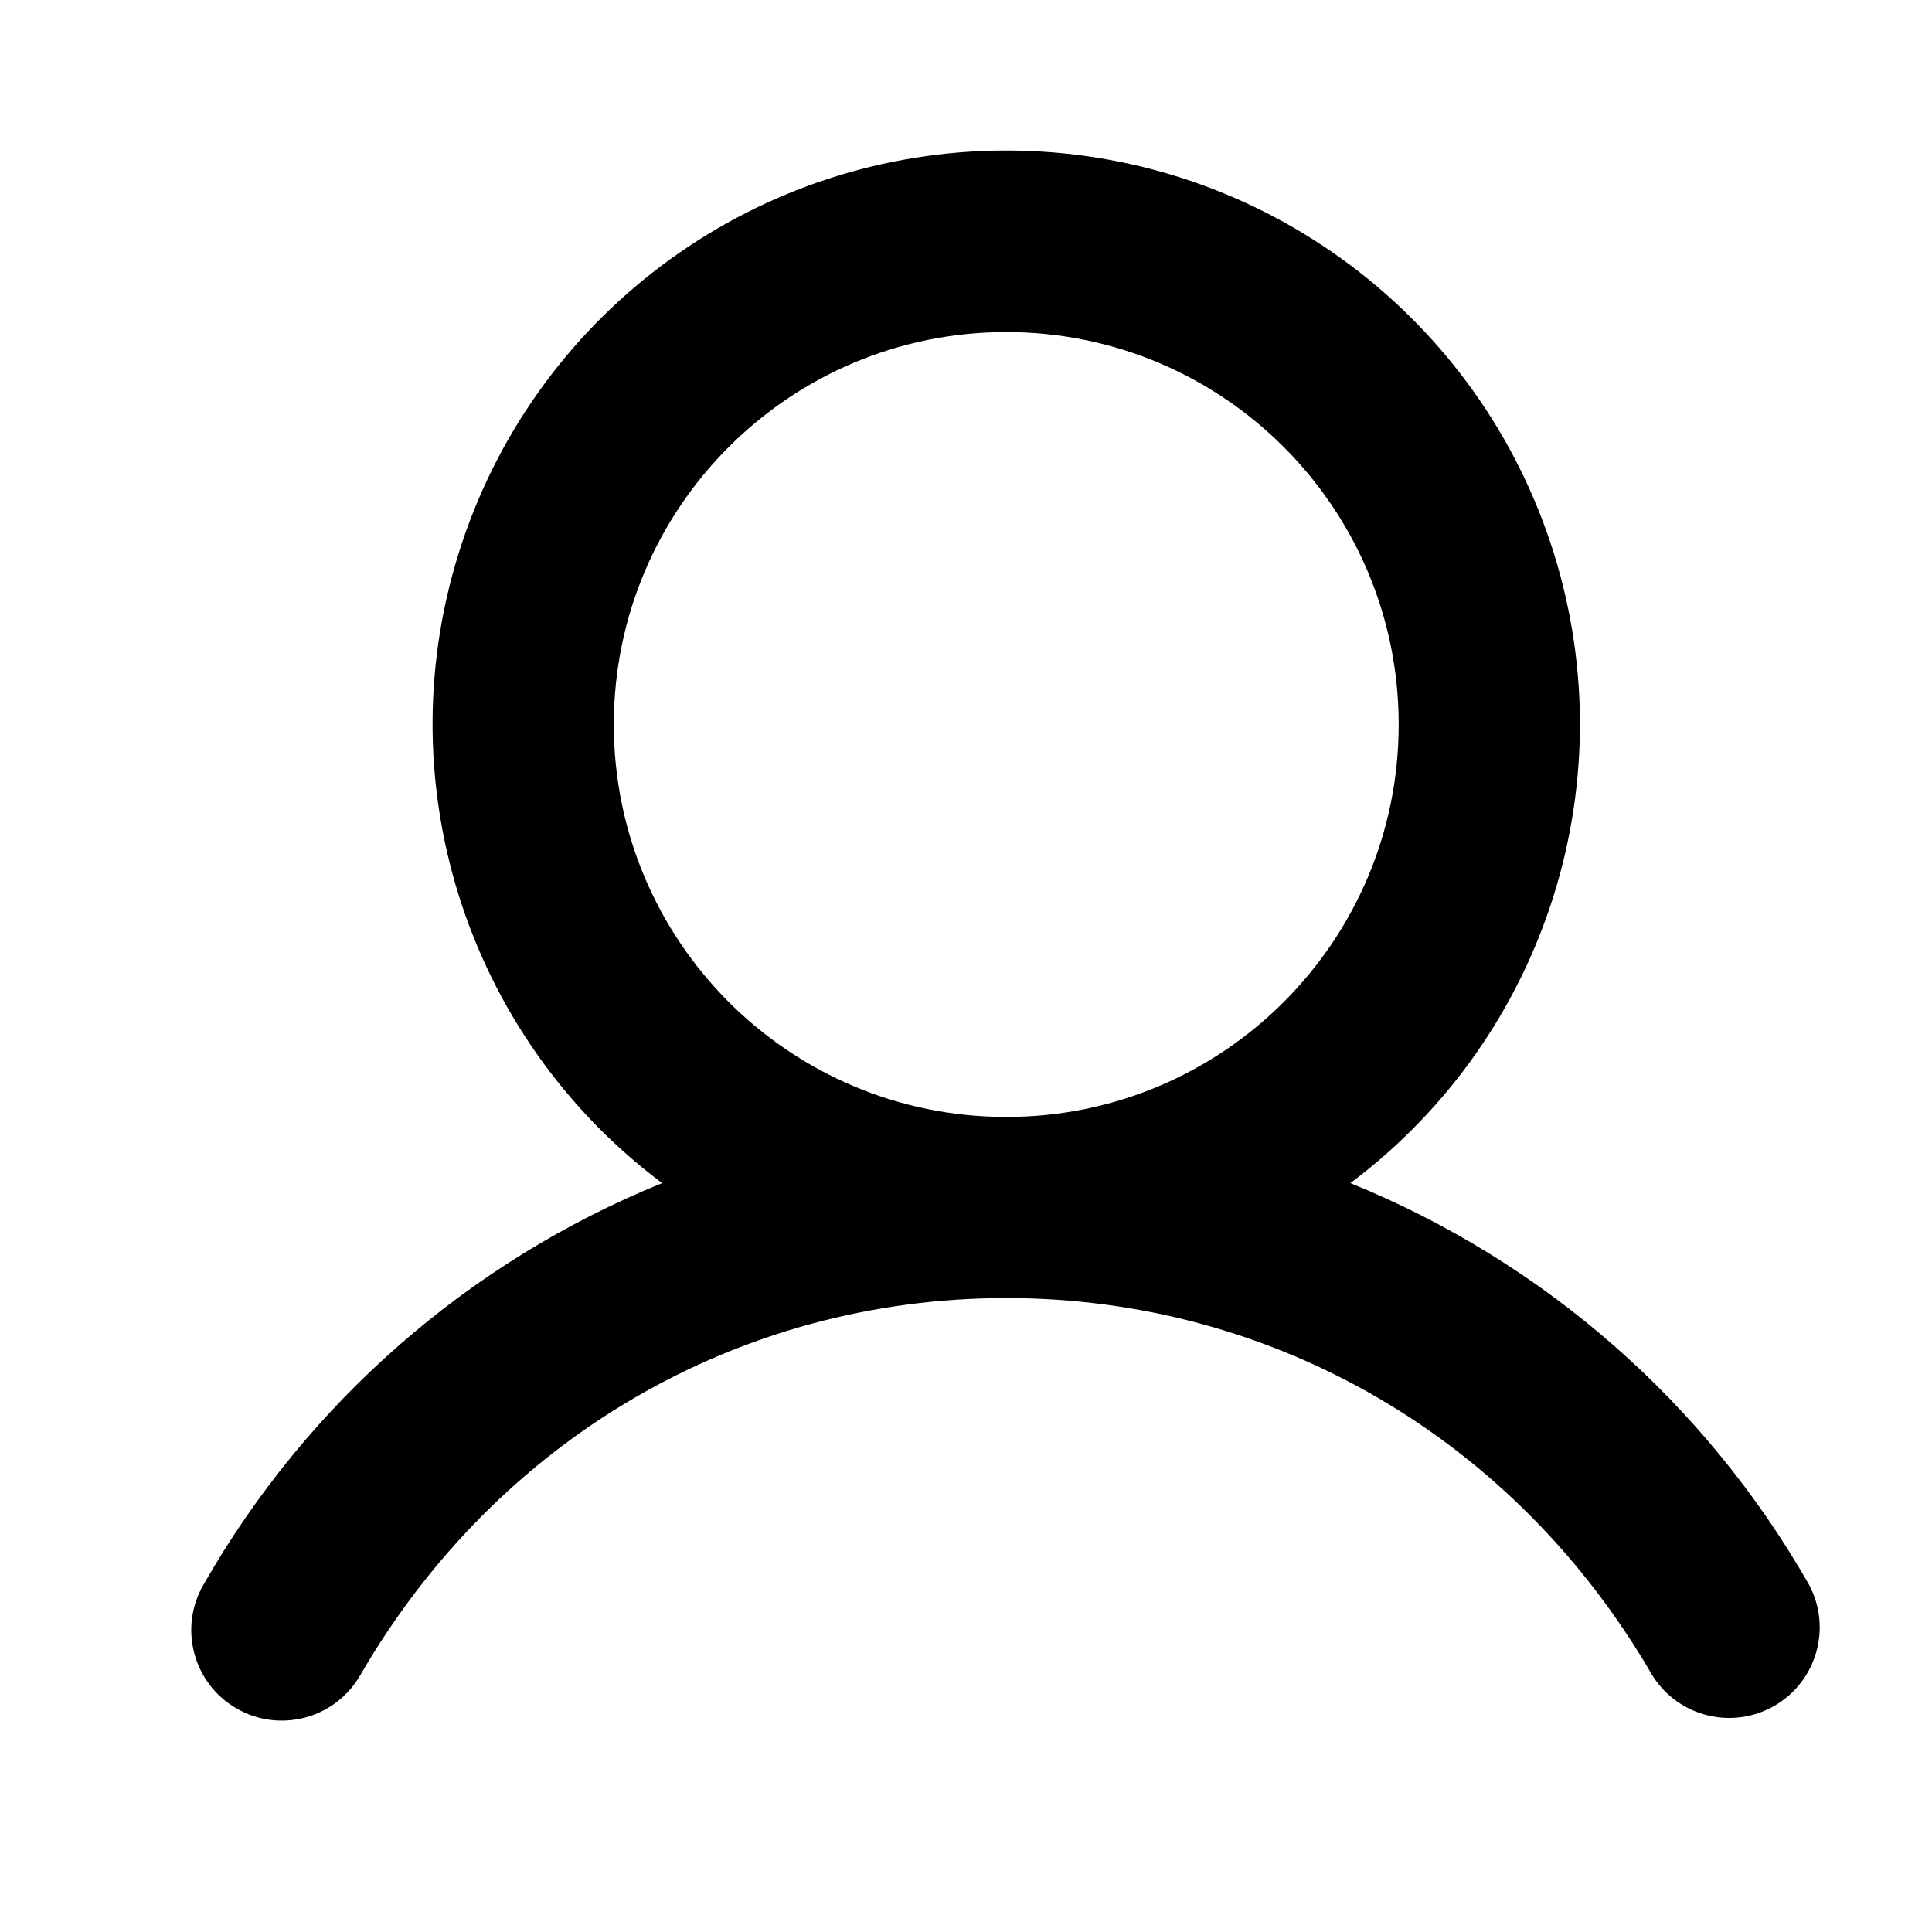
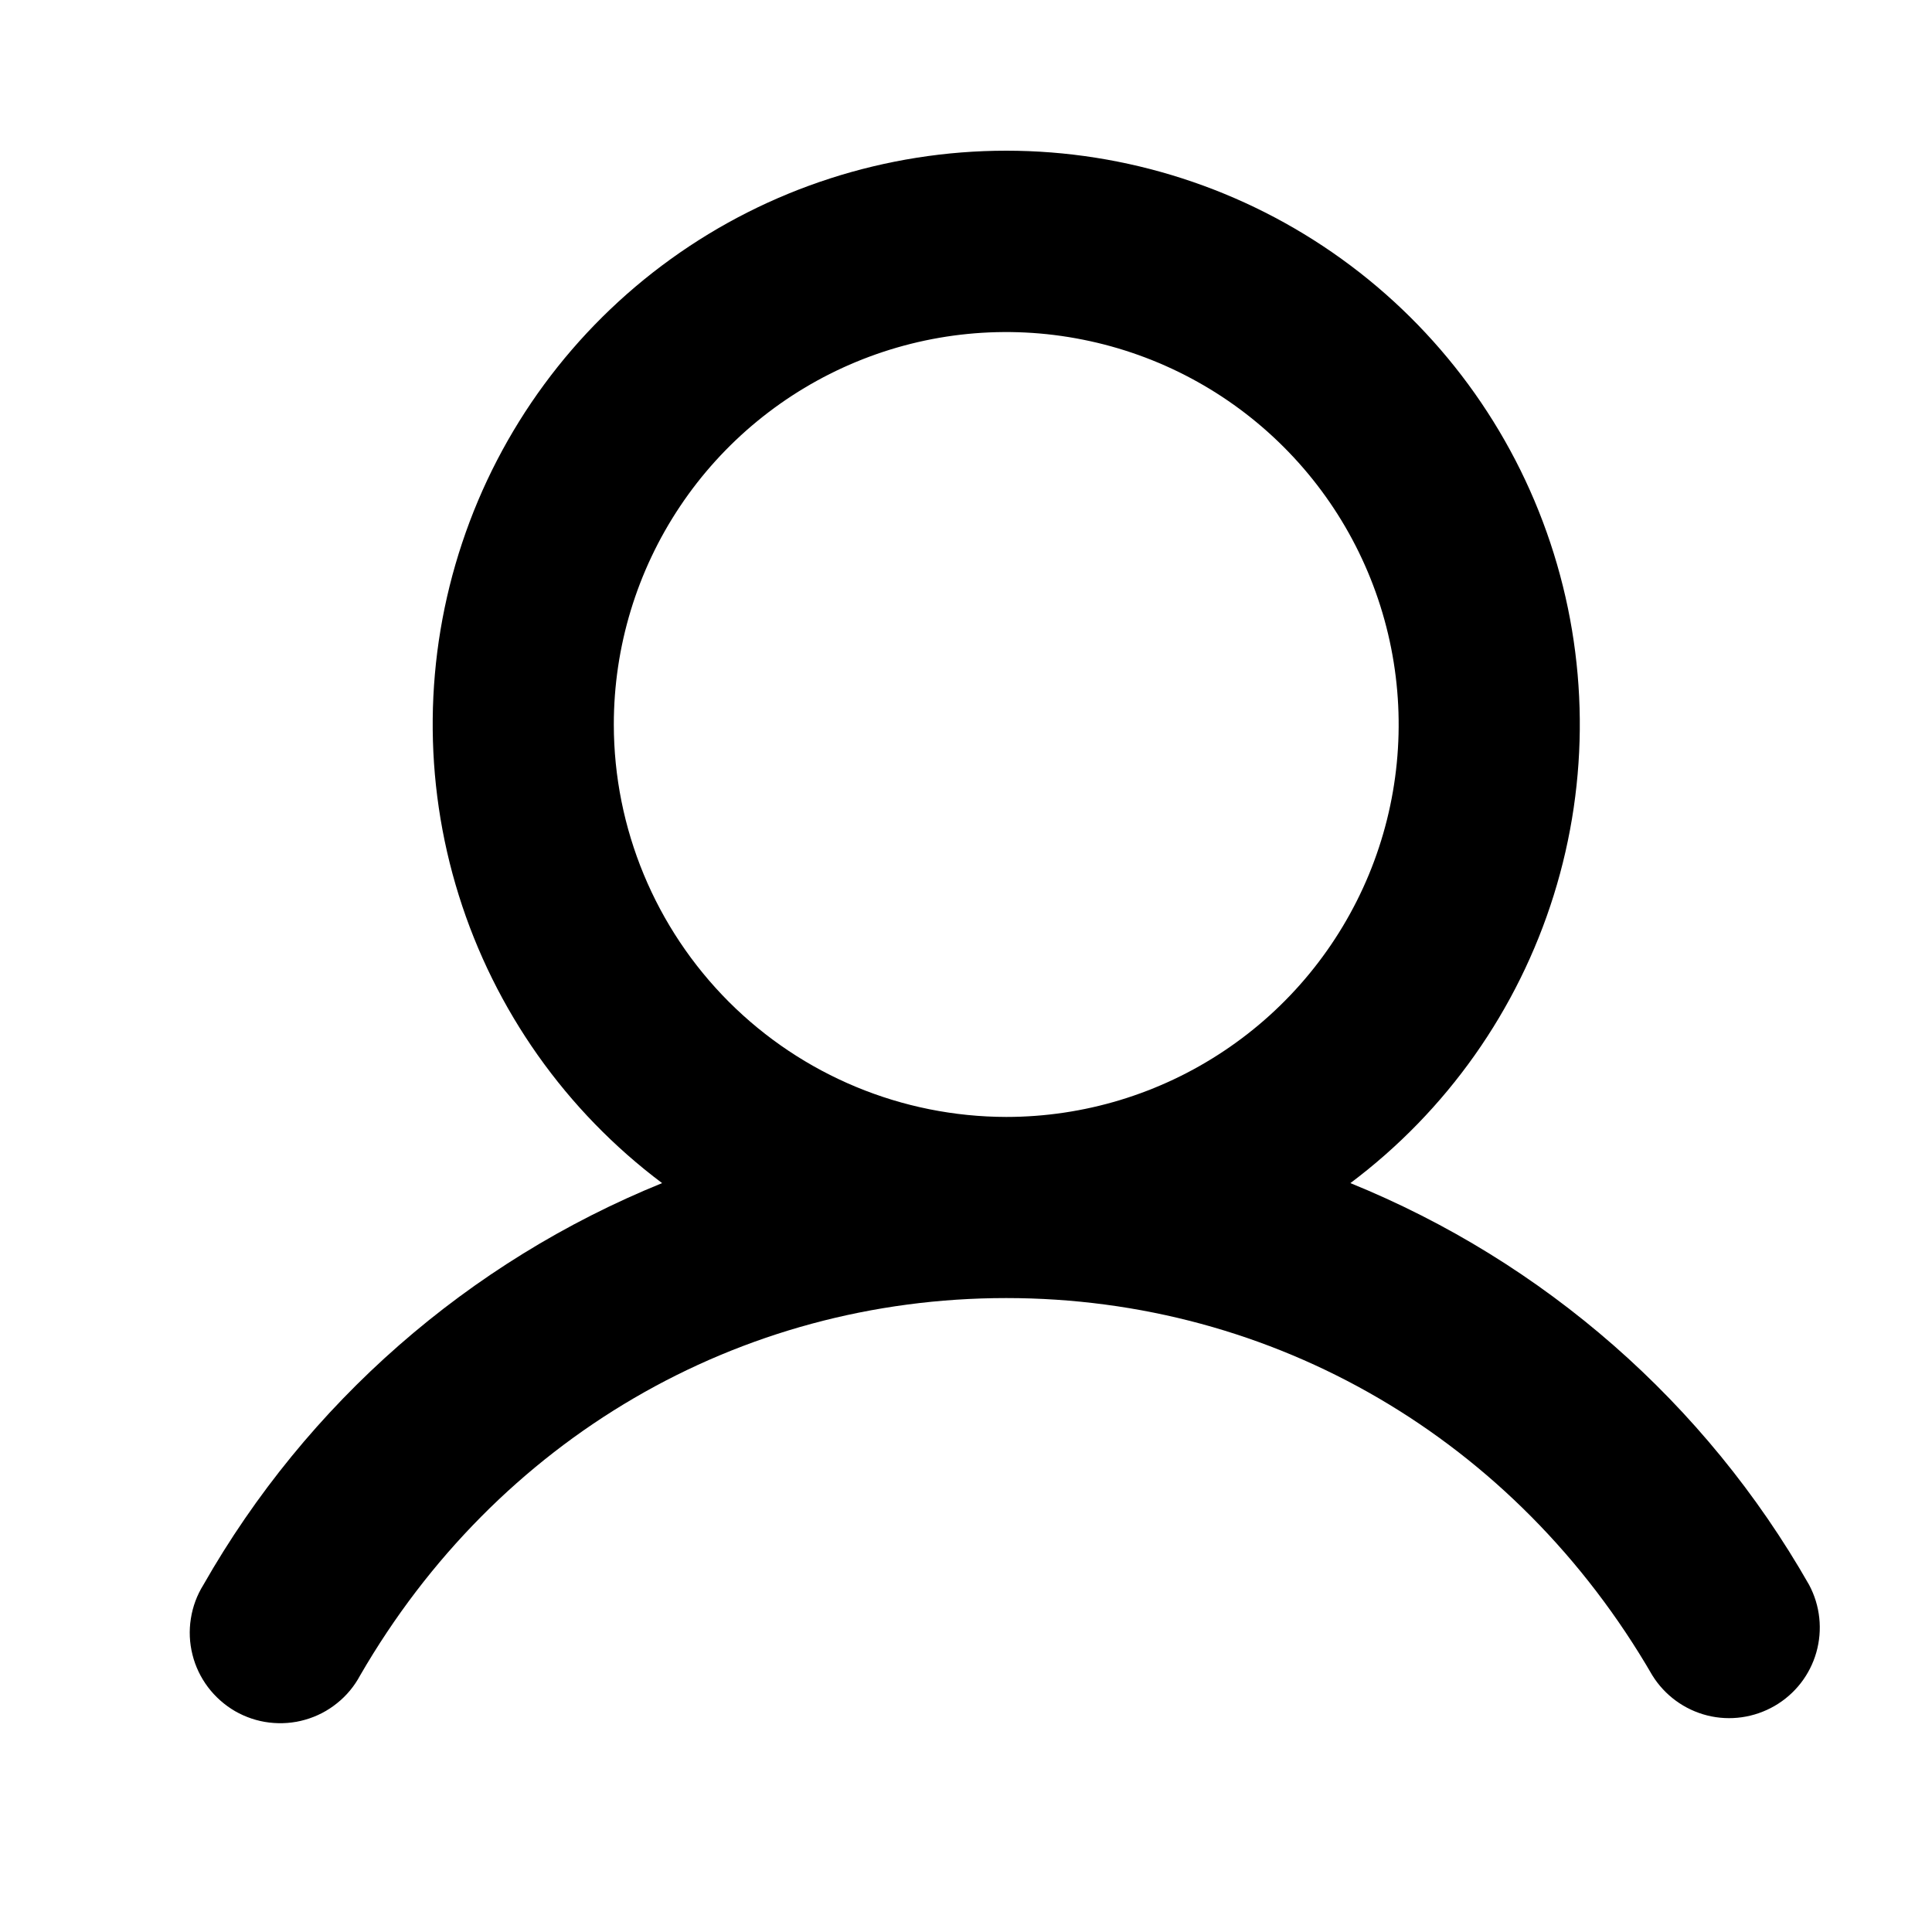
- <svg xmlns="http://www.w3.org/2000/svg" viewBox="0 0 24 24" aria-hidden="true" fill="currentColor" height="24px" width="24px">
-   <path d="M22.473 19.687a11.56 11.56 0 0 0-5.698-4.99 7.126 7.126 0 1 0-8.55 0 11.57 11.57 0 0 0-5.698 4.99 1.124 1.124 0 1 0 1.947 1.125c1.699-2.936 4.699-4.687 8.026-4.687s6.327 1.752 8.026 4.687a1.125 1.125 0 0 0 1.947-1.125M7.625 9a4.875 4.875 0 1 1 9.75 0 4.875 4.875 0 0 1-9.75 0" />
+ <svg xmlns="http://www.w3.org/2000/svg" width="24" height="24" viewBox="0 0 24 24">
+   <path d="M22.473 19.687C21.188 17.431 19.181 15.674 16.775 14.697C17.971 13.8 18.855 12.549 19.301 11.121C19.747 9.694 19.732 8.163 19.259 6.744C18.787 5.325 17.879 4.091 16.666 3.217C15.453 2.343 13.995 1.872 12.5 1.872C11.005 1.872 9.547 2.343 8.334 3.217C7.121 4.091 6.213 5.325 5.741 6.744C5.268 8.163 5.253 9.694 5.699 11.121C6.145 12.549 7.029 13.8 8.225 14.697C5.819 15.674 3.812 17.431 2.527 19.687C2.447 19.815 2.394 19.958 2.371 20.107C2.347 20.256 2.354 20.408 2.391 20.555C2.427 20.701 2.493 20.838 2.584 20.959C2.675 21.079 2.789 21.18 2.919 21.256C3.05 21.331 3.194 21.38 3.344 21.398C3.494 21.416 3.646 21.405 3.791 21.363C3.936 21.322 4.071 21.252 4.188 21.157C4.306 21.063 4.403 20.945 4.474 20.812C6.173 17.876 9.173 16.125 12.5 16.125C15.827 16.125 18.827 17.877 20.526 20.812C20.68 21.06 20.925 21.239 21.208 21.31C21.491 21.381 21.791 21.338 22.044 21.192C22.297 21.046 22.483 20.808 22.563 20.527C22.643 20.246 22.611 19.945 22.473 19.687ZM7.625 9C7.625 8.036 7.911 7.093 8.447 6.291C8.982 5.49 9.744 4.865 10.634 4.496C11.525 4.127 12.505 4.03 13.451 4.219C14.397 4.407 15.265 4.871 15.947 5.553C16.629 6.235 17.093 7.103 17.281 8.049C17.469 8.994 17.373 9.975 17.004 10.866C16.635 11.756 16.01 12.518 15.208 13.053C14.407 13.589 13.464 13.875 12.5 13.875C11.207 13.873 9.968 13.359 9.054 12.445C8.141 11.531 7.626 10.292 7.625 9Z" />
</svg>
